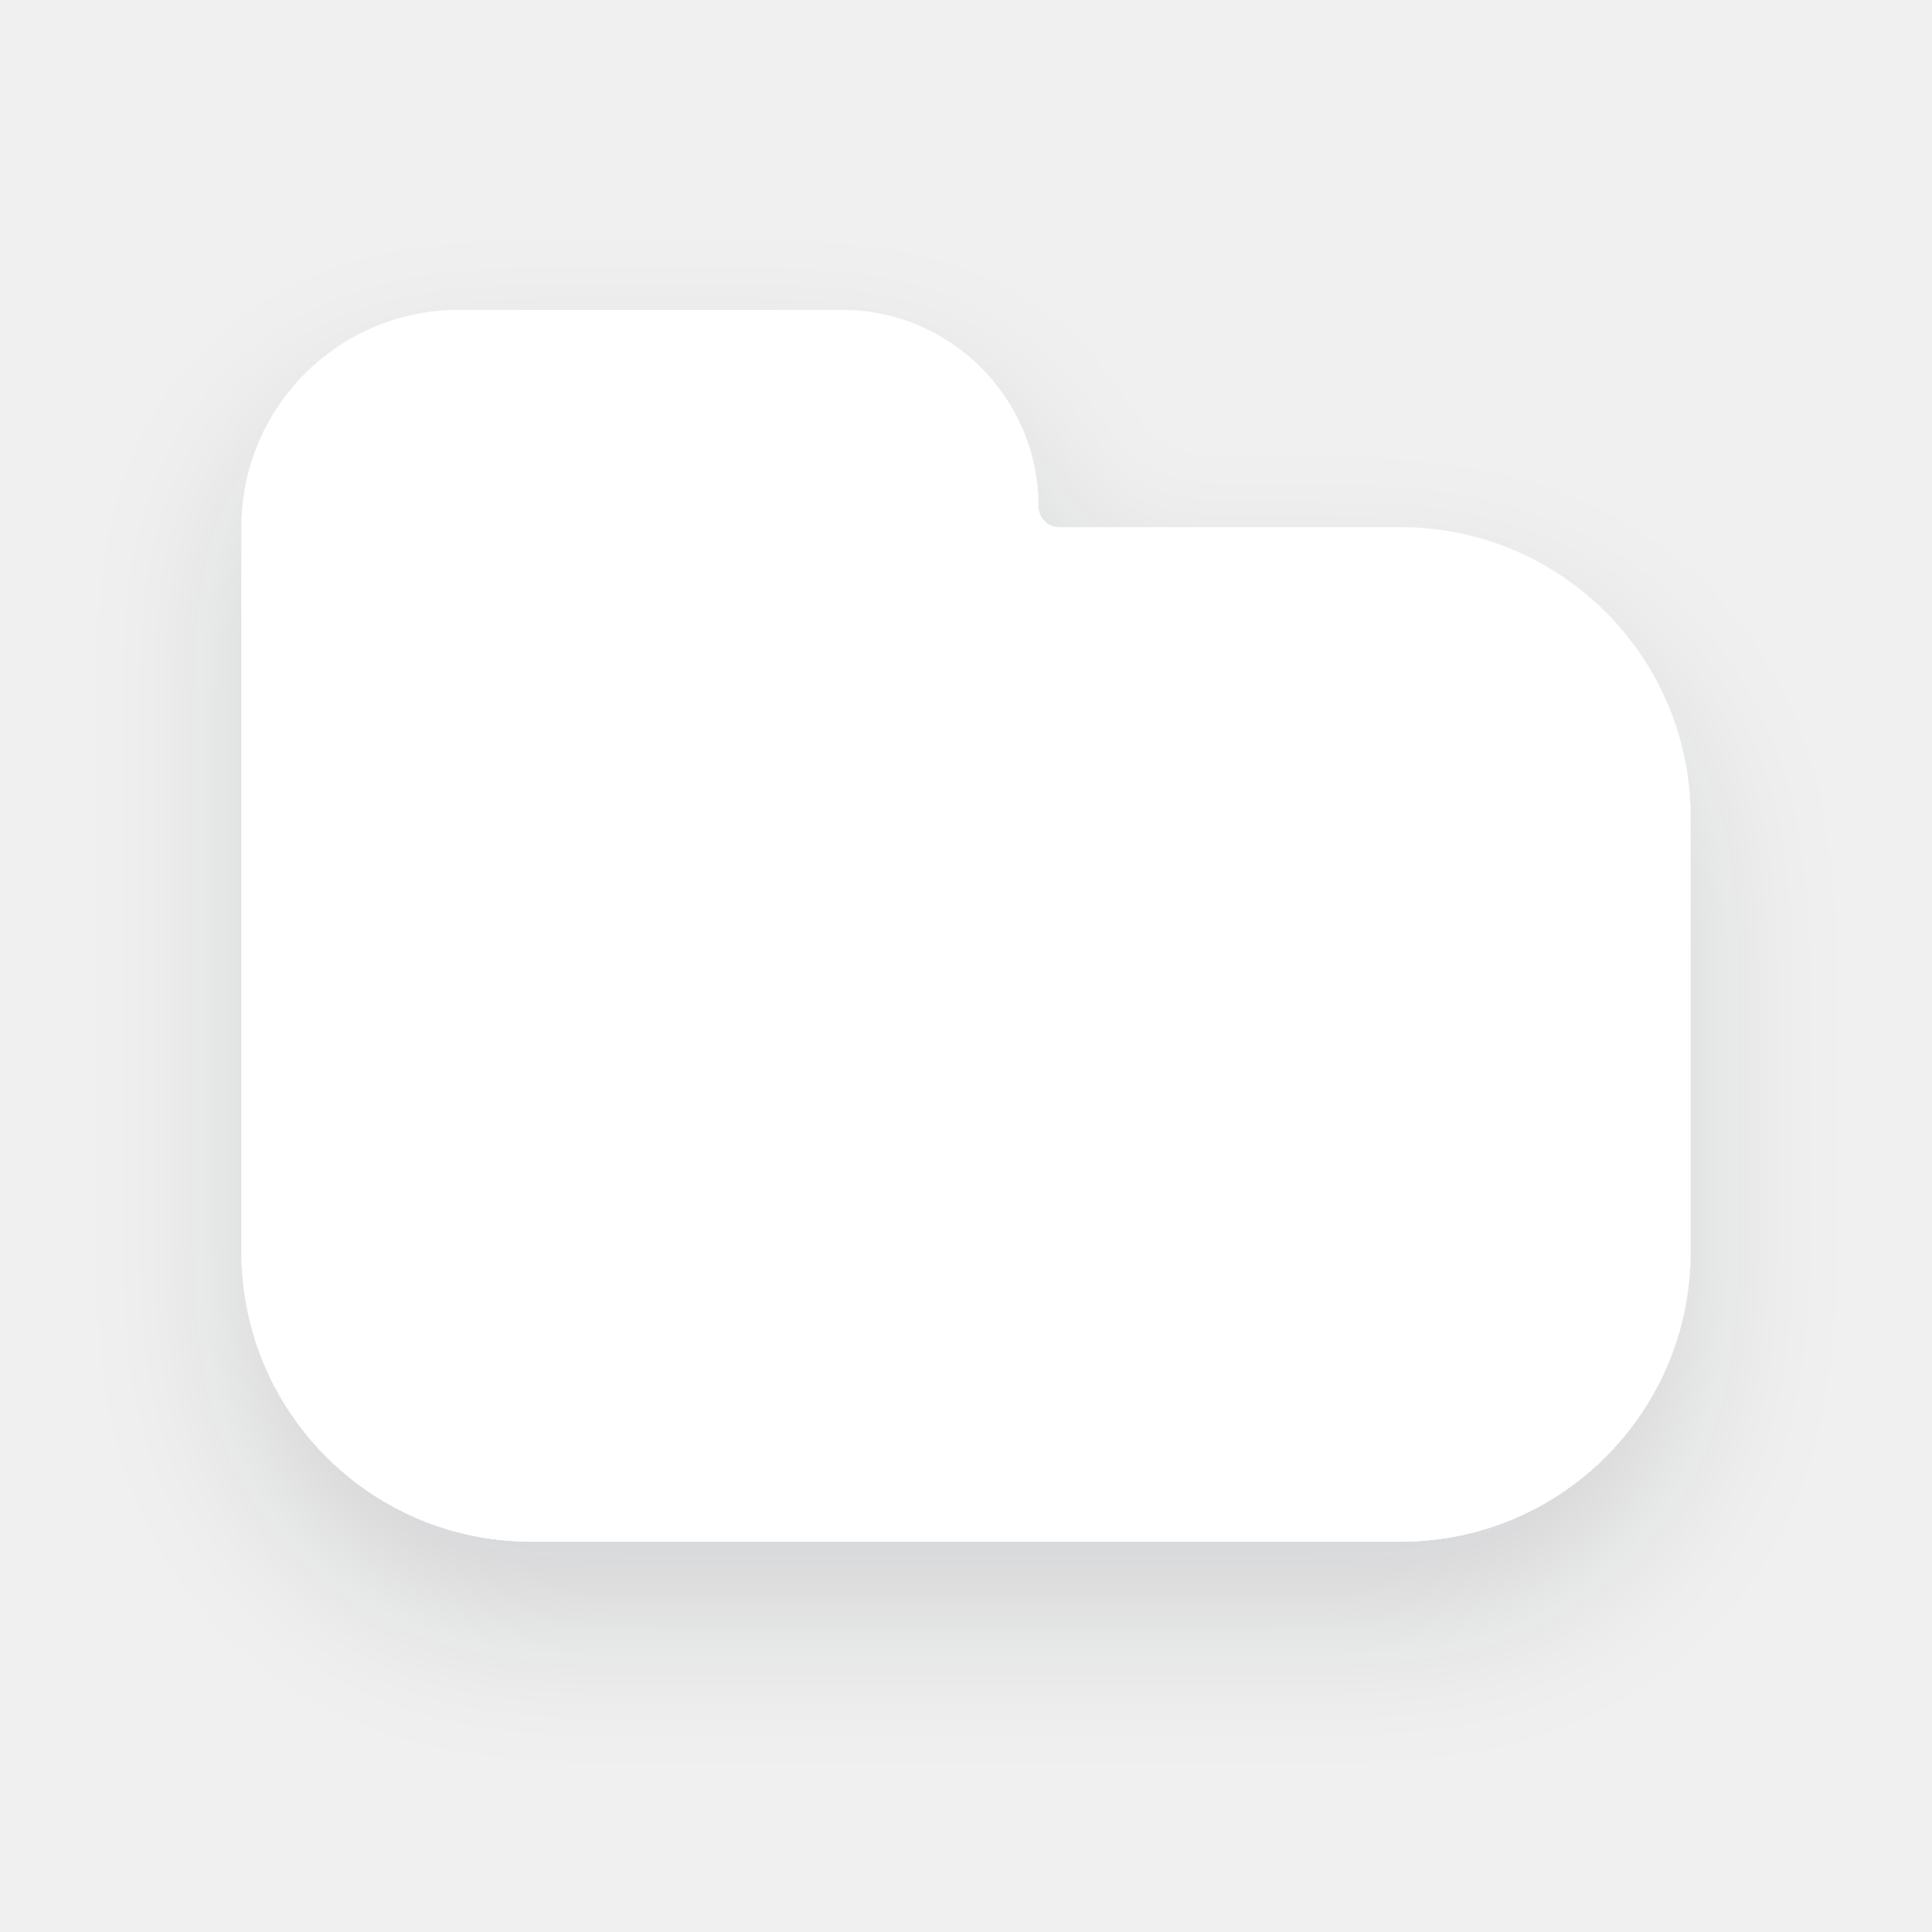
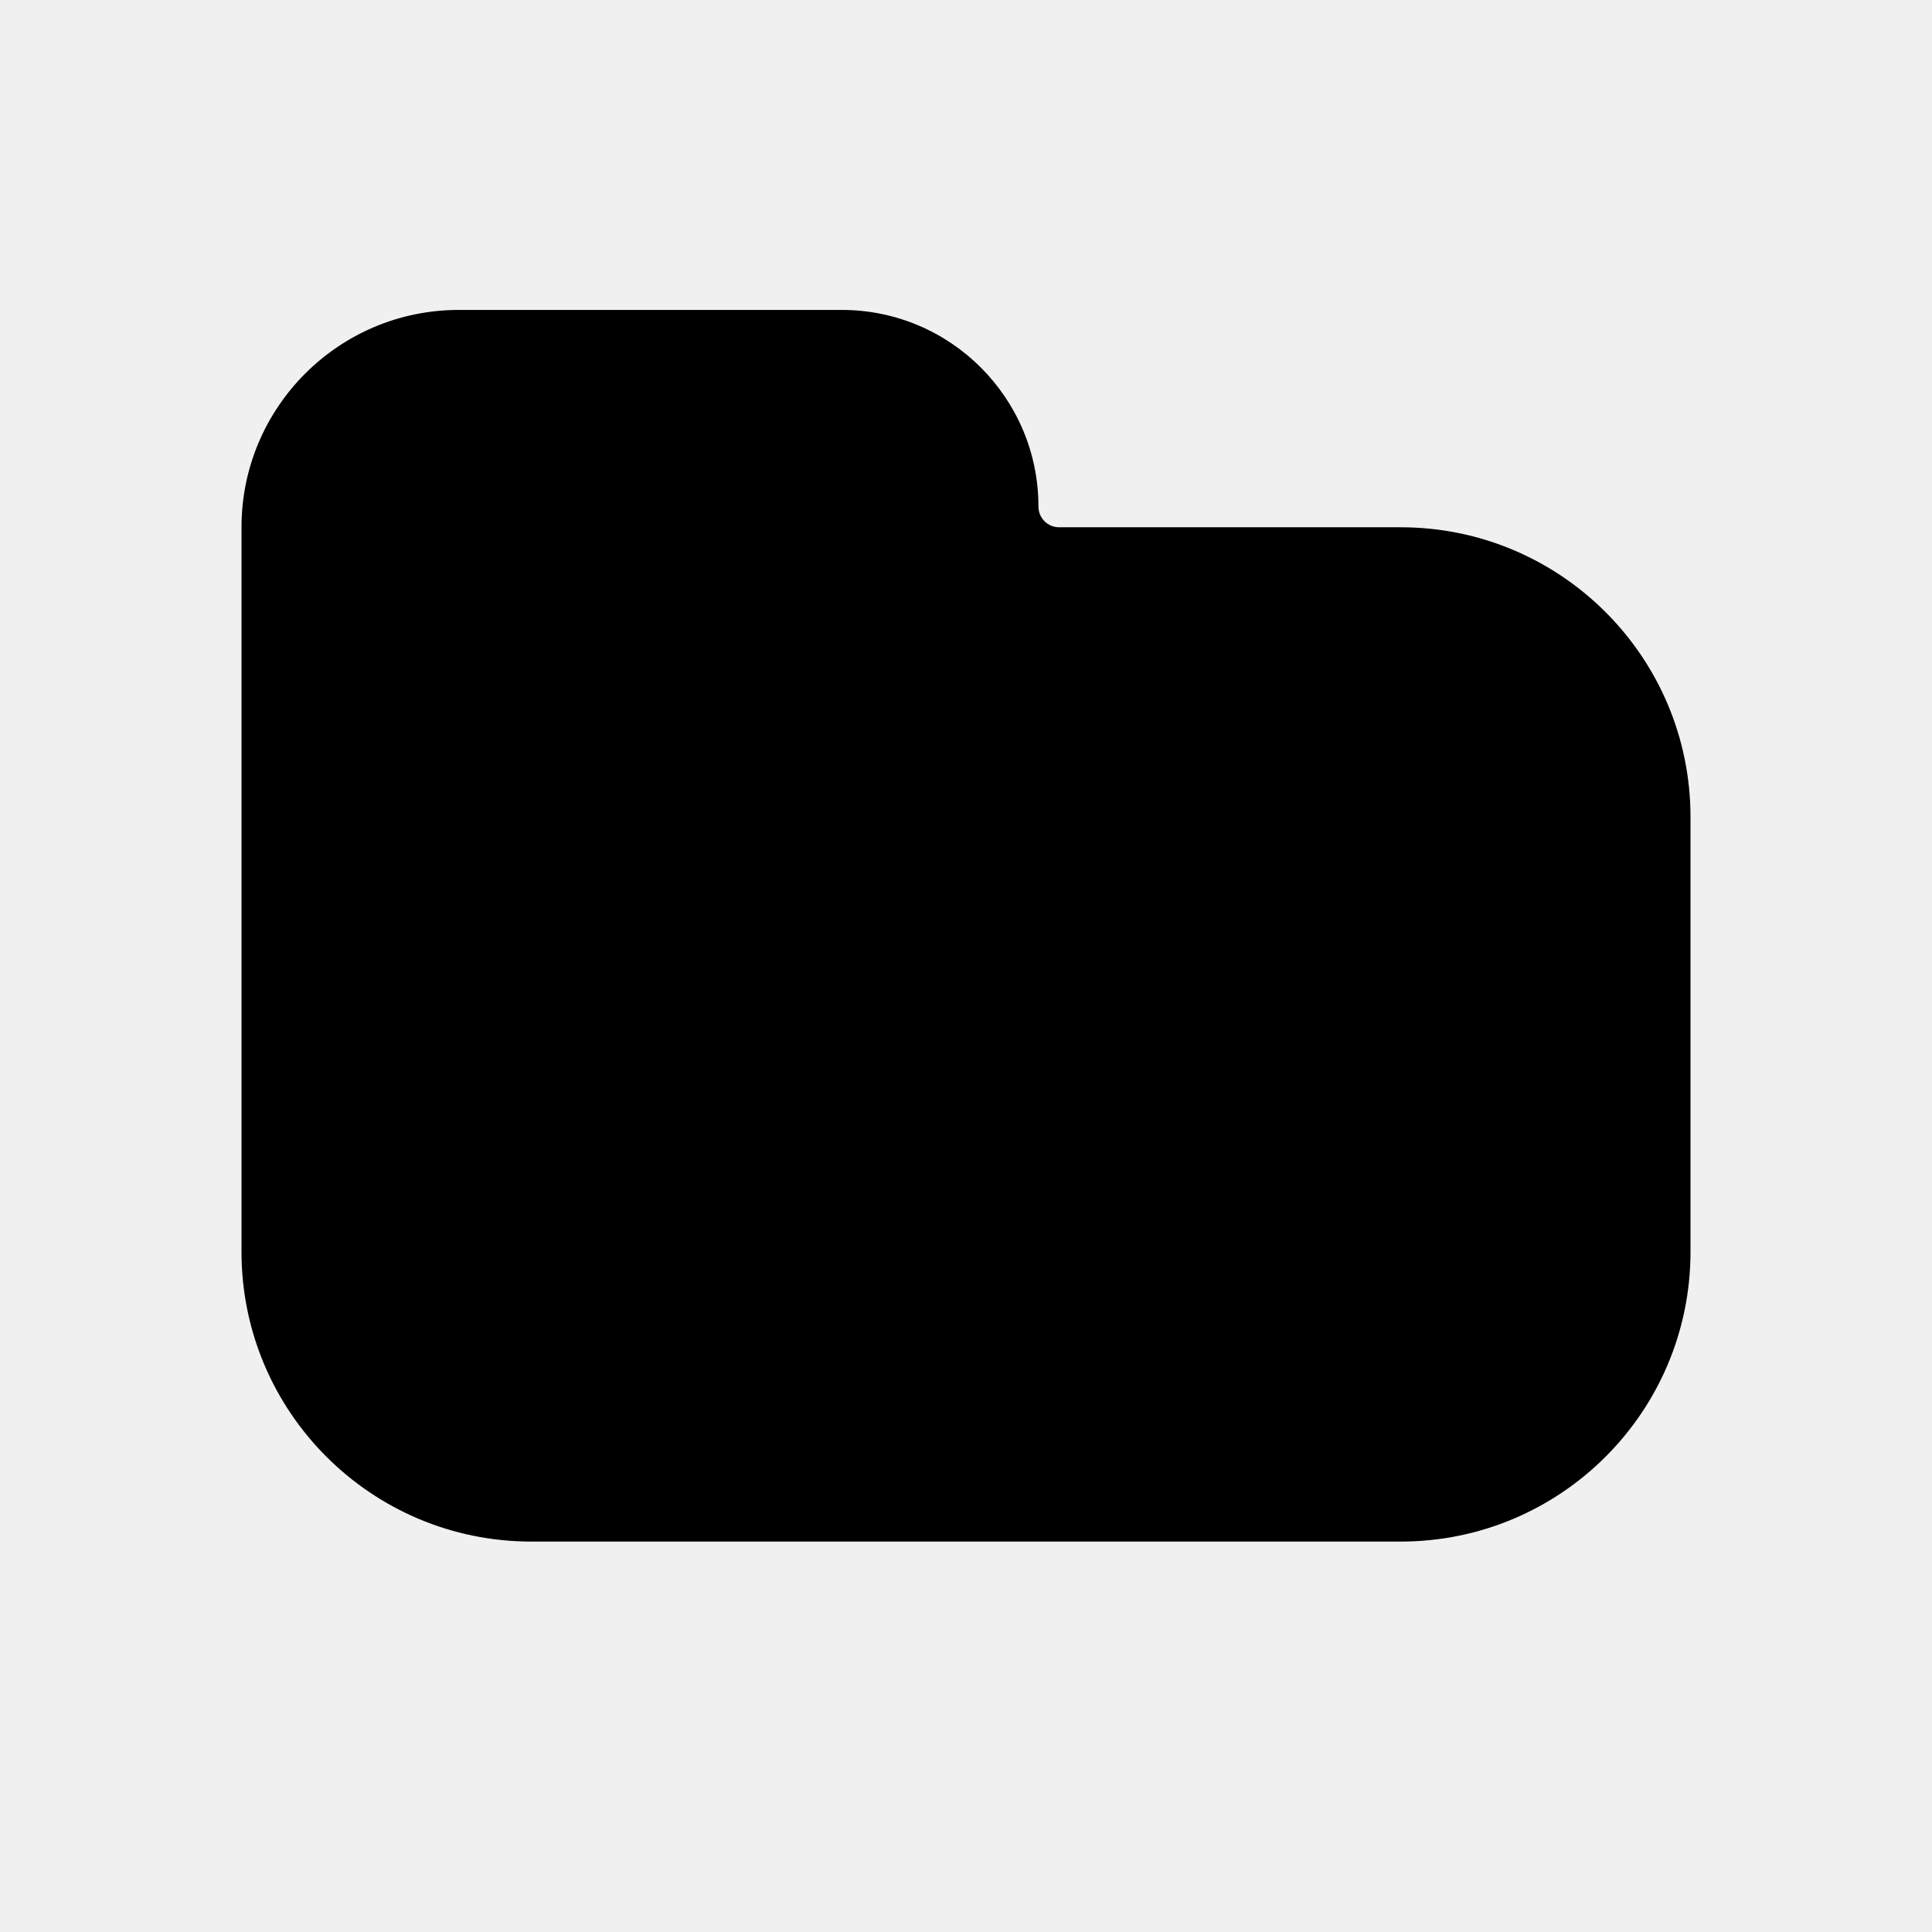
<svg xmlns="http://www.w3.org/2000/svg" width="24" height="24" viewBox="0 0 24 24" fill="none">
-   <g filter="url(#filter0_d_6_243)">
-     <path fill-rule="evenodd" clip-rule="evenodd" d="M5.7 3.85C4.209 3.85 3 5.059 3 6.55V15.55C3 17.538 4.612 19.15 6.6 19.15H17.4C19.388 19.15 21 17.538 21 15.55V10.15C21 8.162 19.388 6.55 17.4 6.55H13.157C13.015 6.55 12.9 6.435 12.9 6.293C12.9 4.944 11.806 3.85 10.457 3.85H5.7Z" fill="white" />
-   </g>
-   <defs>
-     <filter id="filter0_d_6_243" x="1.117" y="2.909" width="21.765" height="19.065" filterUnits="userSpaceOnUse" color-interpolation-filters="sRGB">
-       <feFlood flood-opacity="0" result="BackgroundImageFix" />
-       <feColorMatrix in="SourceAlpha" type="matrix" values="0 0 0 0 0 0 0 0 0 0 0 0 0 0 0 0 0 0 127 0" result="hardAlpha" />
-       <feOffset dy="0.941" />
-       <feGaussianBlur stdDeviation="0.941" />
-       <feComposite in2="hardAlpha" operator="out" />
-       <feColorMatrix type="matrix" values="0 0 0 0 0.035 0 0 0 0 0.063 0 0 0 0 0.11 0 0 0 0.12 0" />
-       <feBlend mode="normal" in2="BackgroundImageFix" result="effect1_dropShadow_6_243" />
-       <feBlend mode="normal" in="SourceGraphic" in2="effect1_dropShadow_6_243" result="shape" />
-     </filter>
-   </defs>
+   <path d="M5.7 3.85C4.209 3.85 3 5.059 3 6.55V15.55C3 17.538 4.612 19.15 6.6 19.15H17.4C19.388 19.15 21 17.538 21 15.55V10.15C21 8.162 19.388 6.55 17.4 6.55H13.157C13.015 6.55 12.9 6.435 12.9 6.293C12.9 4.944 11.806 3.85 10.457 3.85H5.7Z" fill="black" />
</svg>
